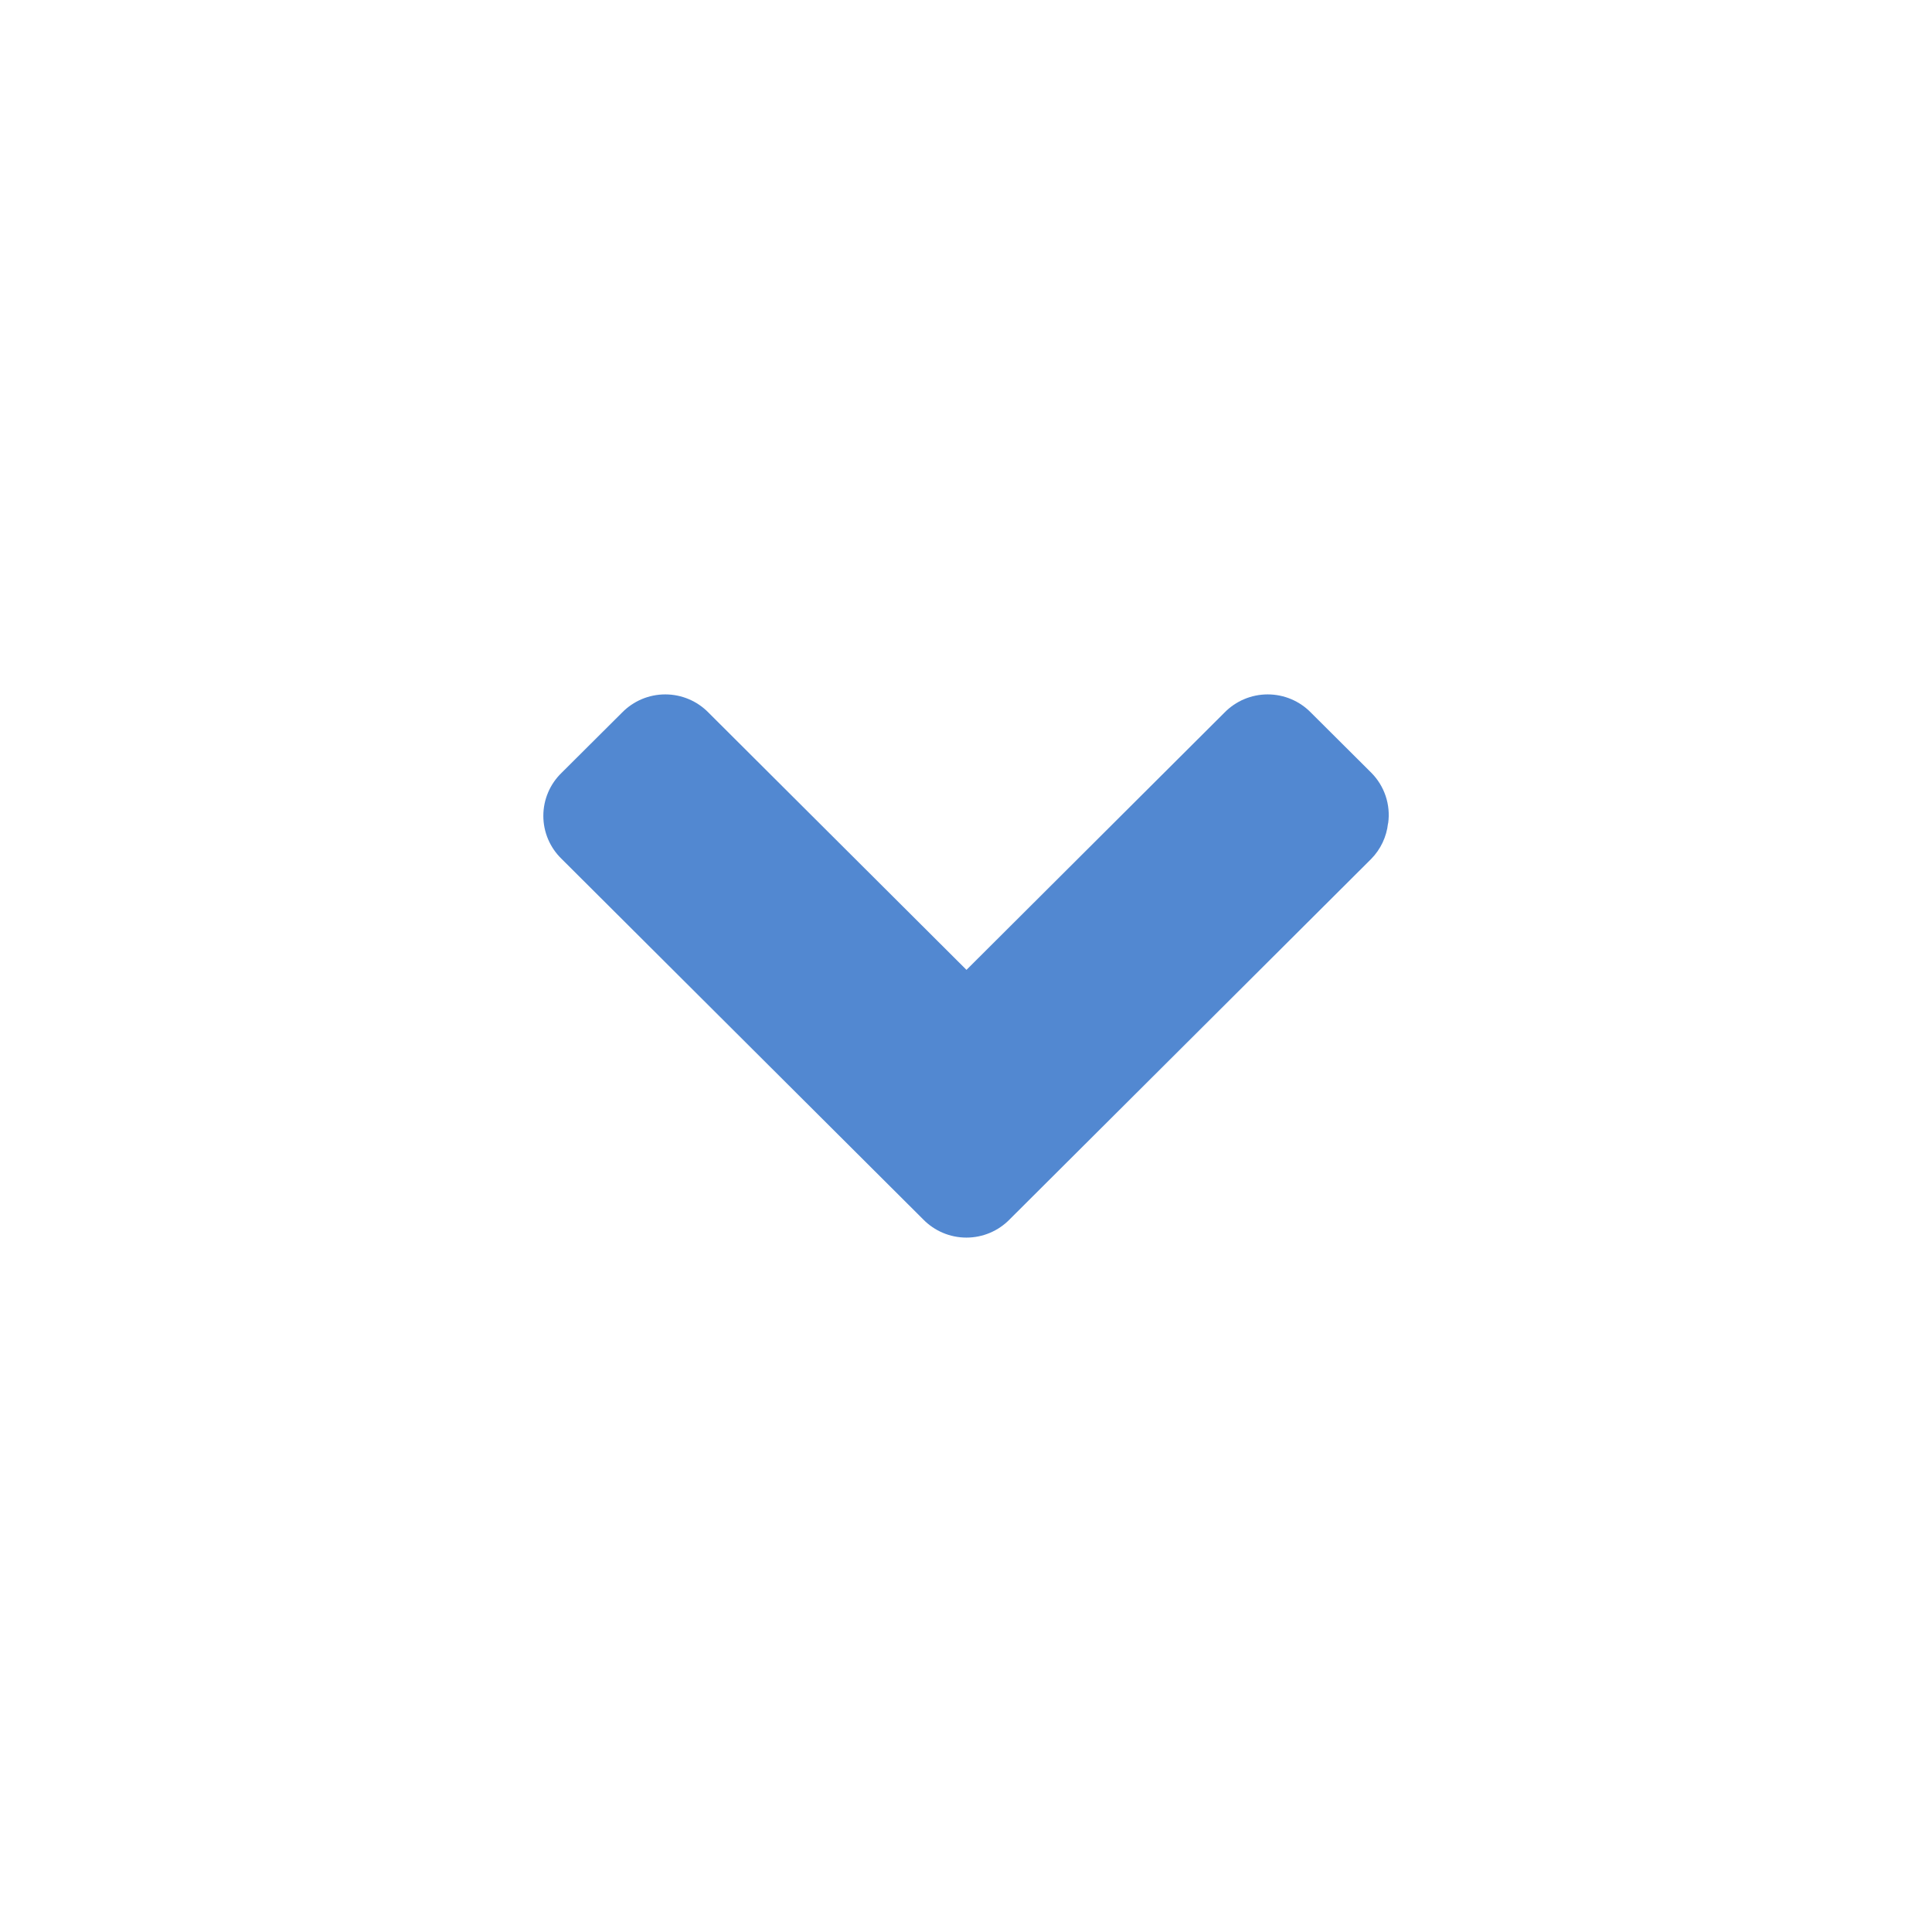
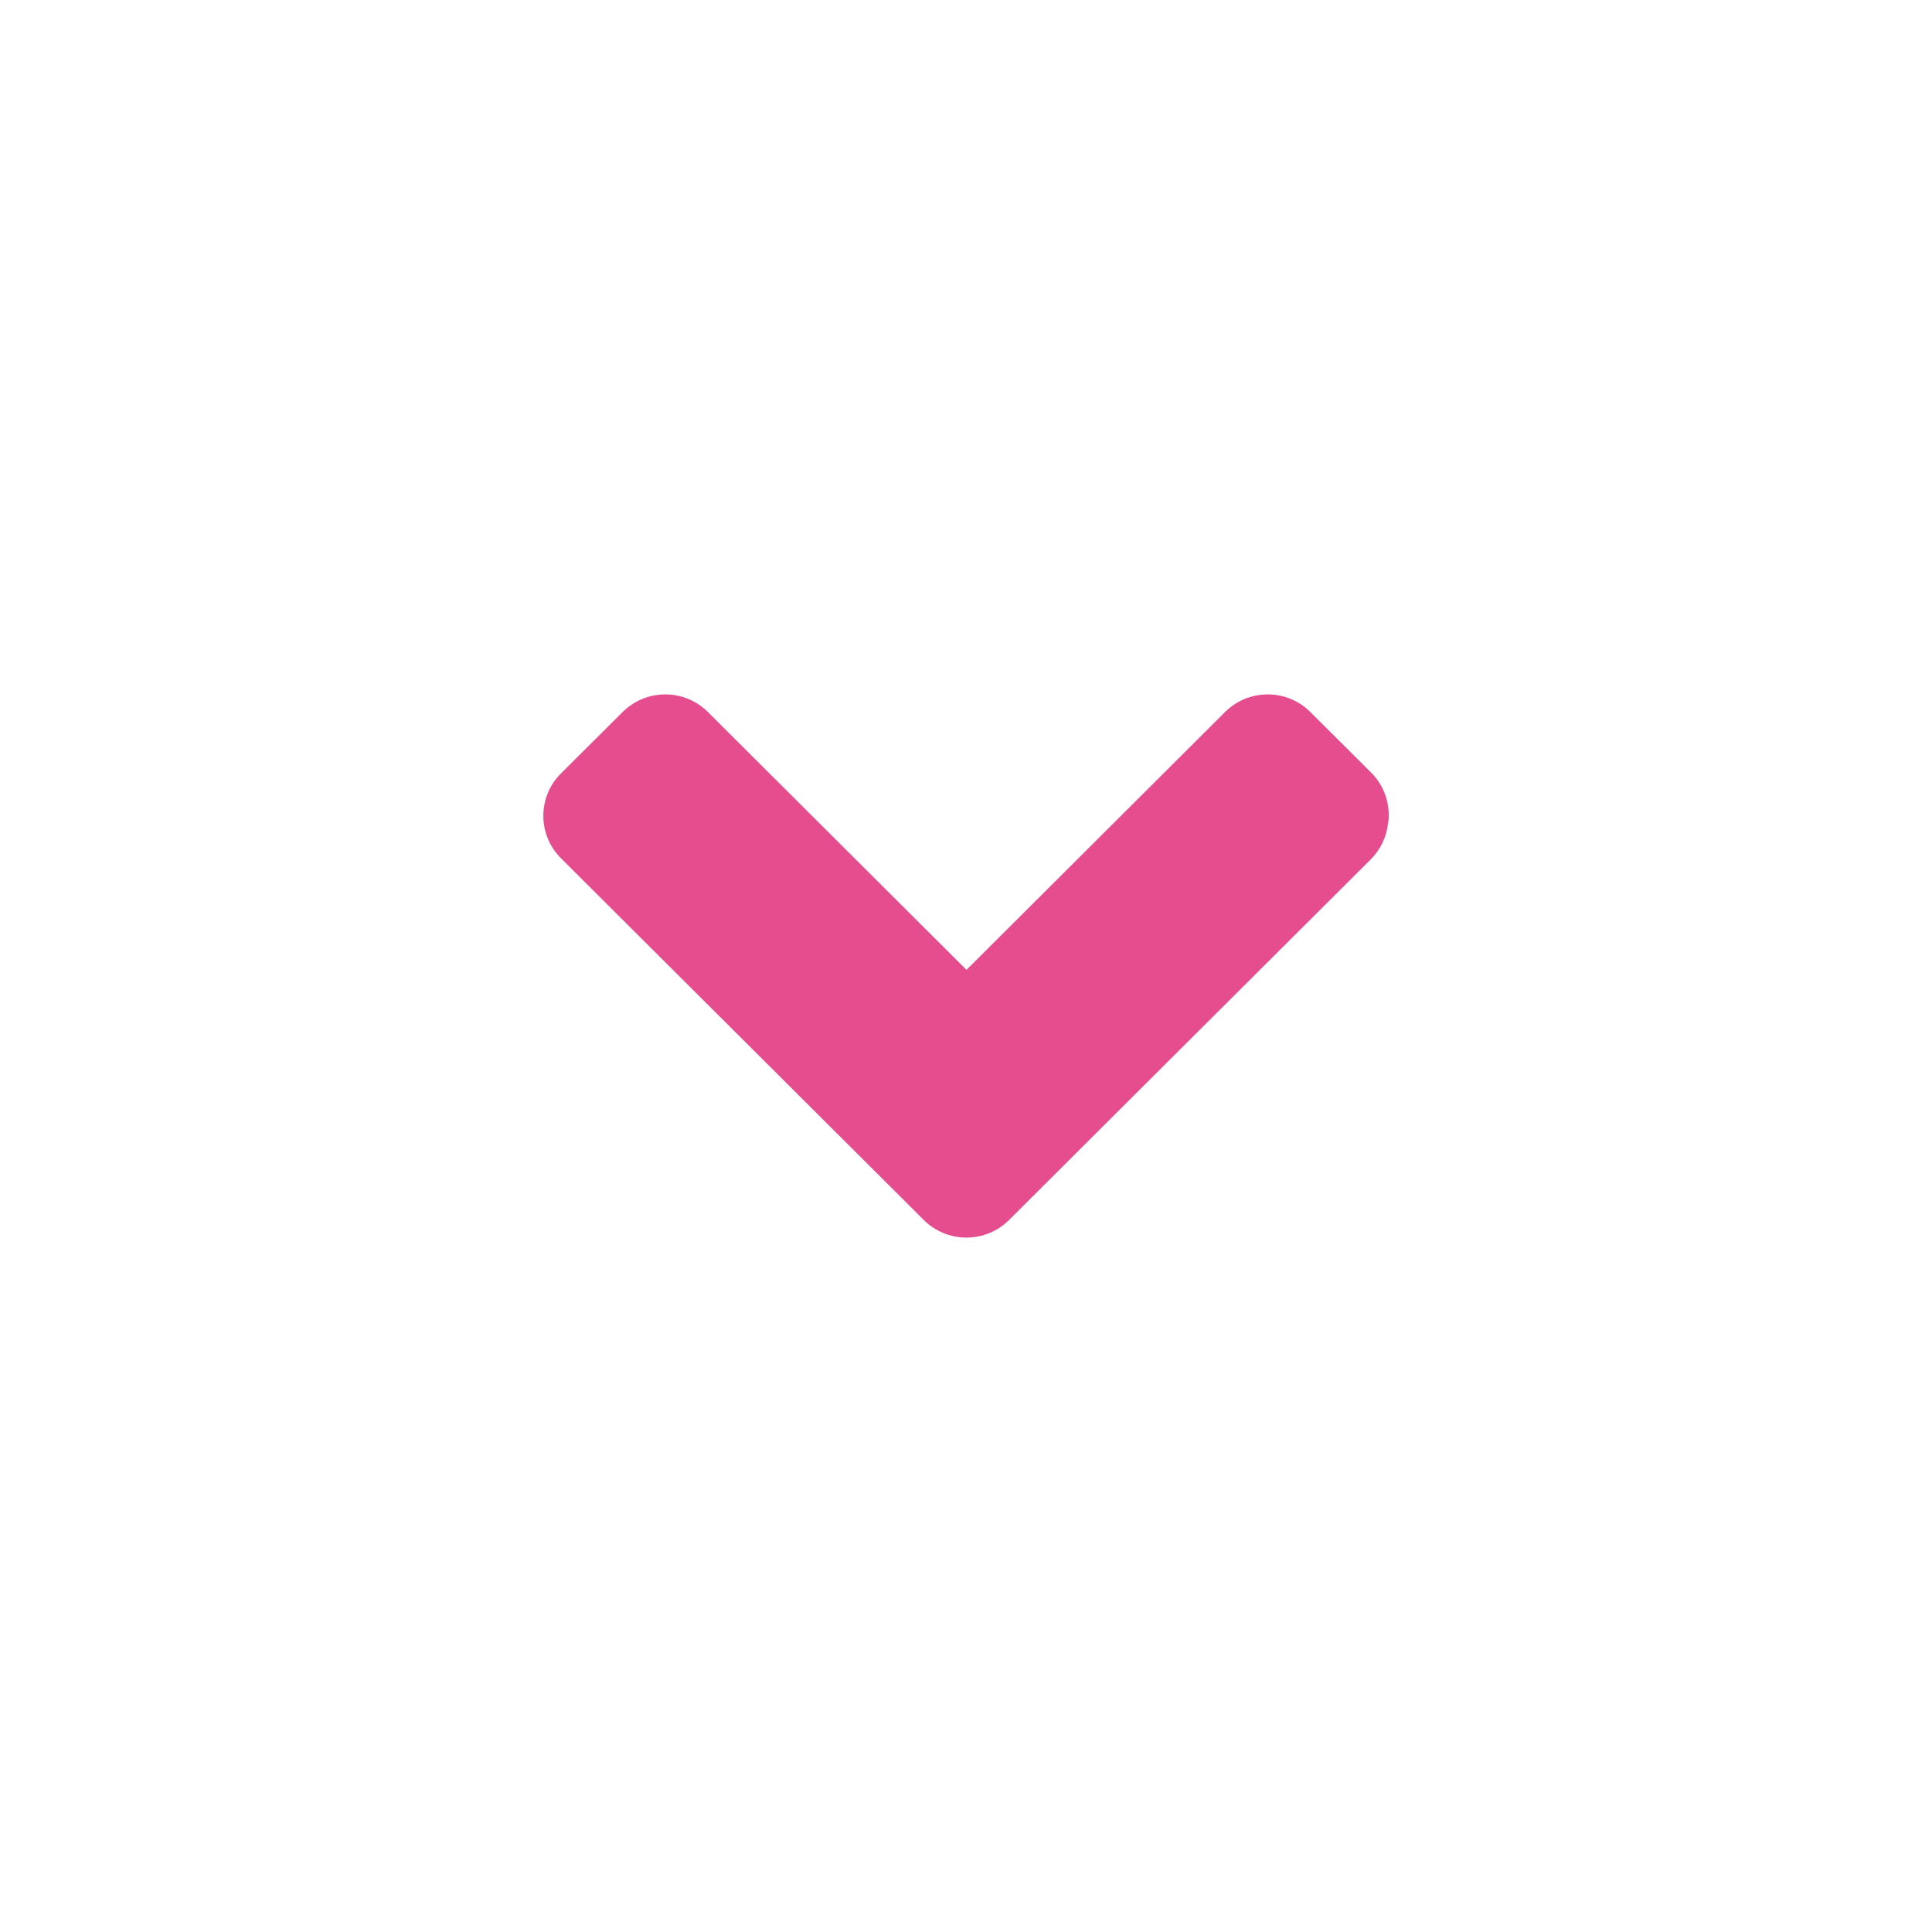
<svg xmlns="http://www.w3.org/2000/svg" version="1.1" viewBox="0 0 16 16">
-   <path style="color:#000000" d="m11.495 6.819a0.499 0.497 0 0 1 -0.14 0.295l-2.993 2.984a0.499 0.497 0 0 1 -0.717 0l-2.993-2.984a0.499 0.497 0 0 1 0 -0.715l0.499-0.497a0.499 0.497 0 0 1 0.717 0l2.136 2.13 2.136-2.13a0.499 0.497 0 0 1 0.717 0l0.499 0.497a0.499 0.497 0 0 1 0.14 0.42z" stroke-width=".5" fill="#5288d1" />
+   <path style="color:#000000" d="m11.495 6.819a0.499 0.497 0 0 1 -0.14 0.295l-2.993 2.984a0.499 0.497 0 0 1 -0.717 0l-2.993-2.984a0.499 0.497 0 0 1 0 -0.715l0.499-0.497a0.499 0.497 0 0 1 0.717 0l2.136 2.13 2.136-2.13a0.499 0.497 0 0 1 0.717 0l0.499 0.497a0.499 0.497 0 0 1 0.14 0.42z" stroke-width=".5" fill="#e54d8e" />
</svg>
